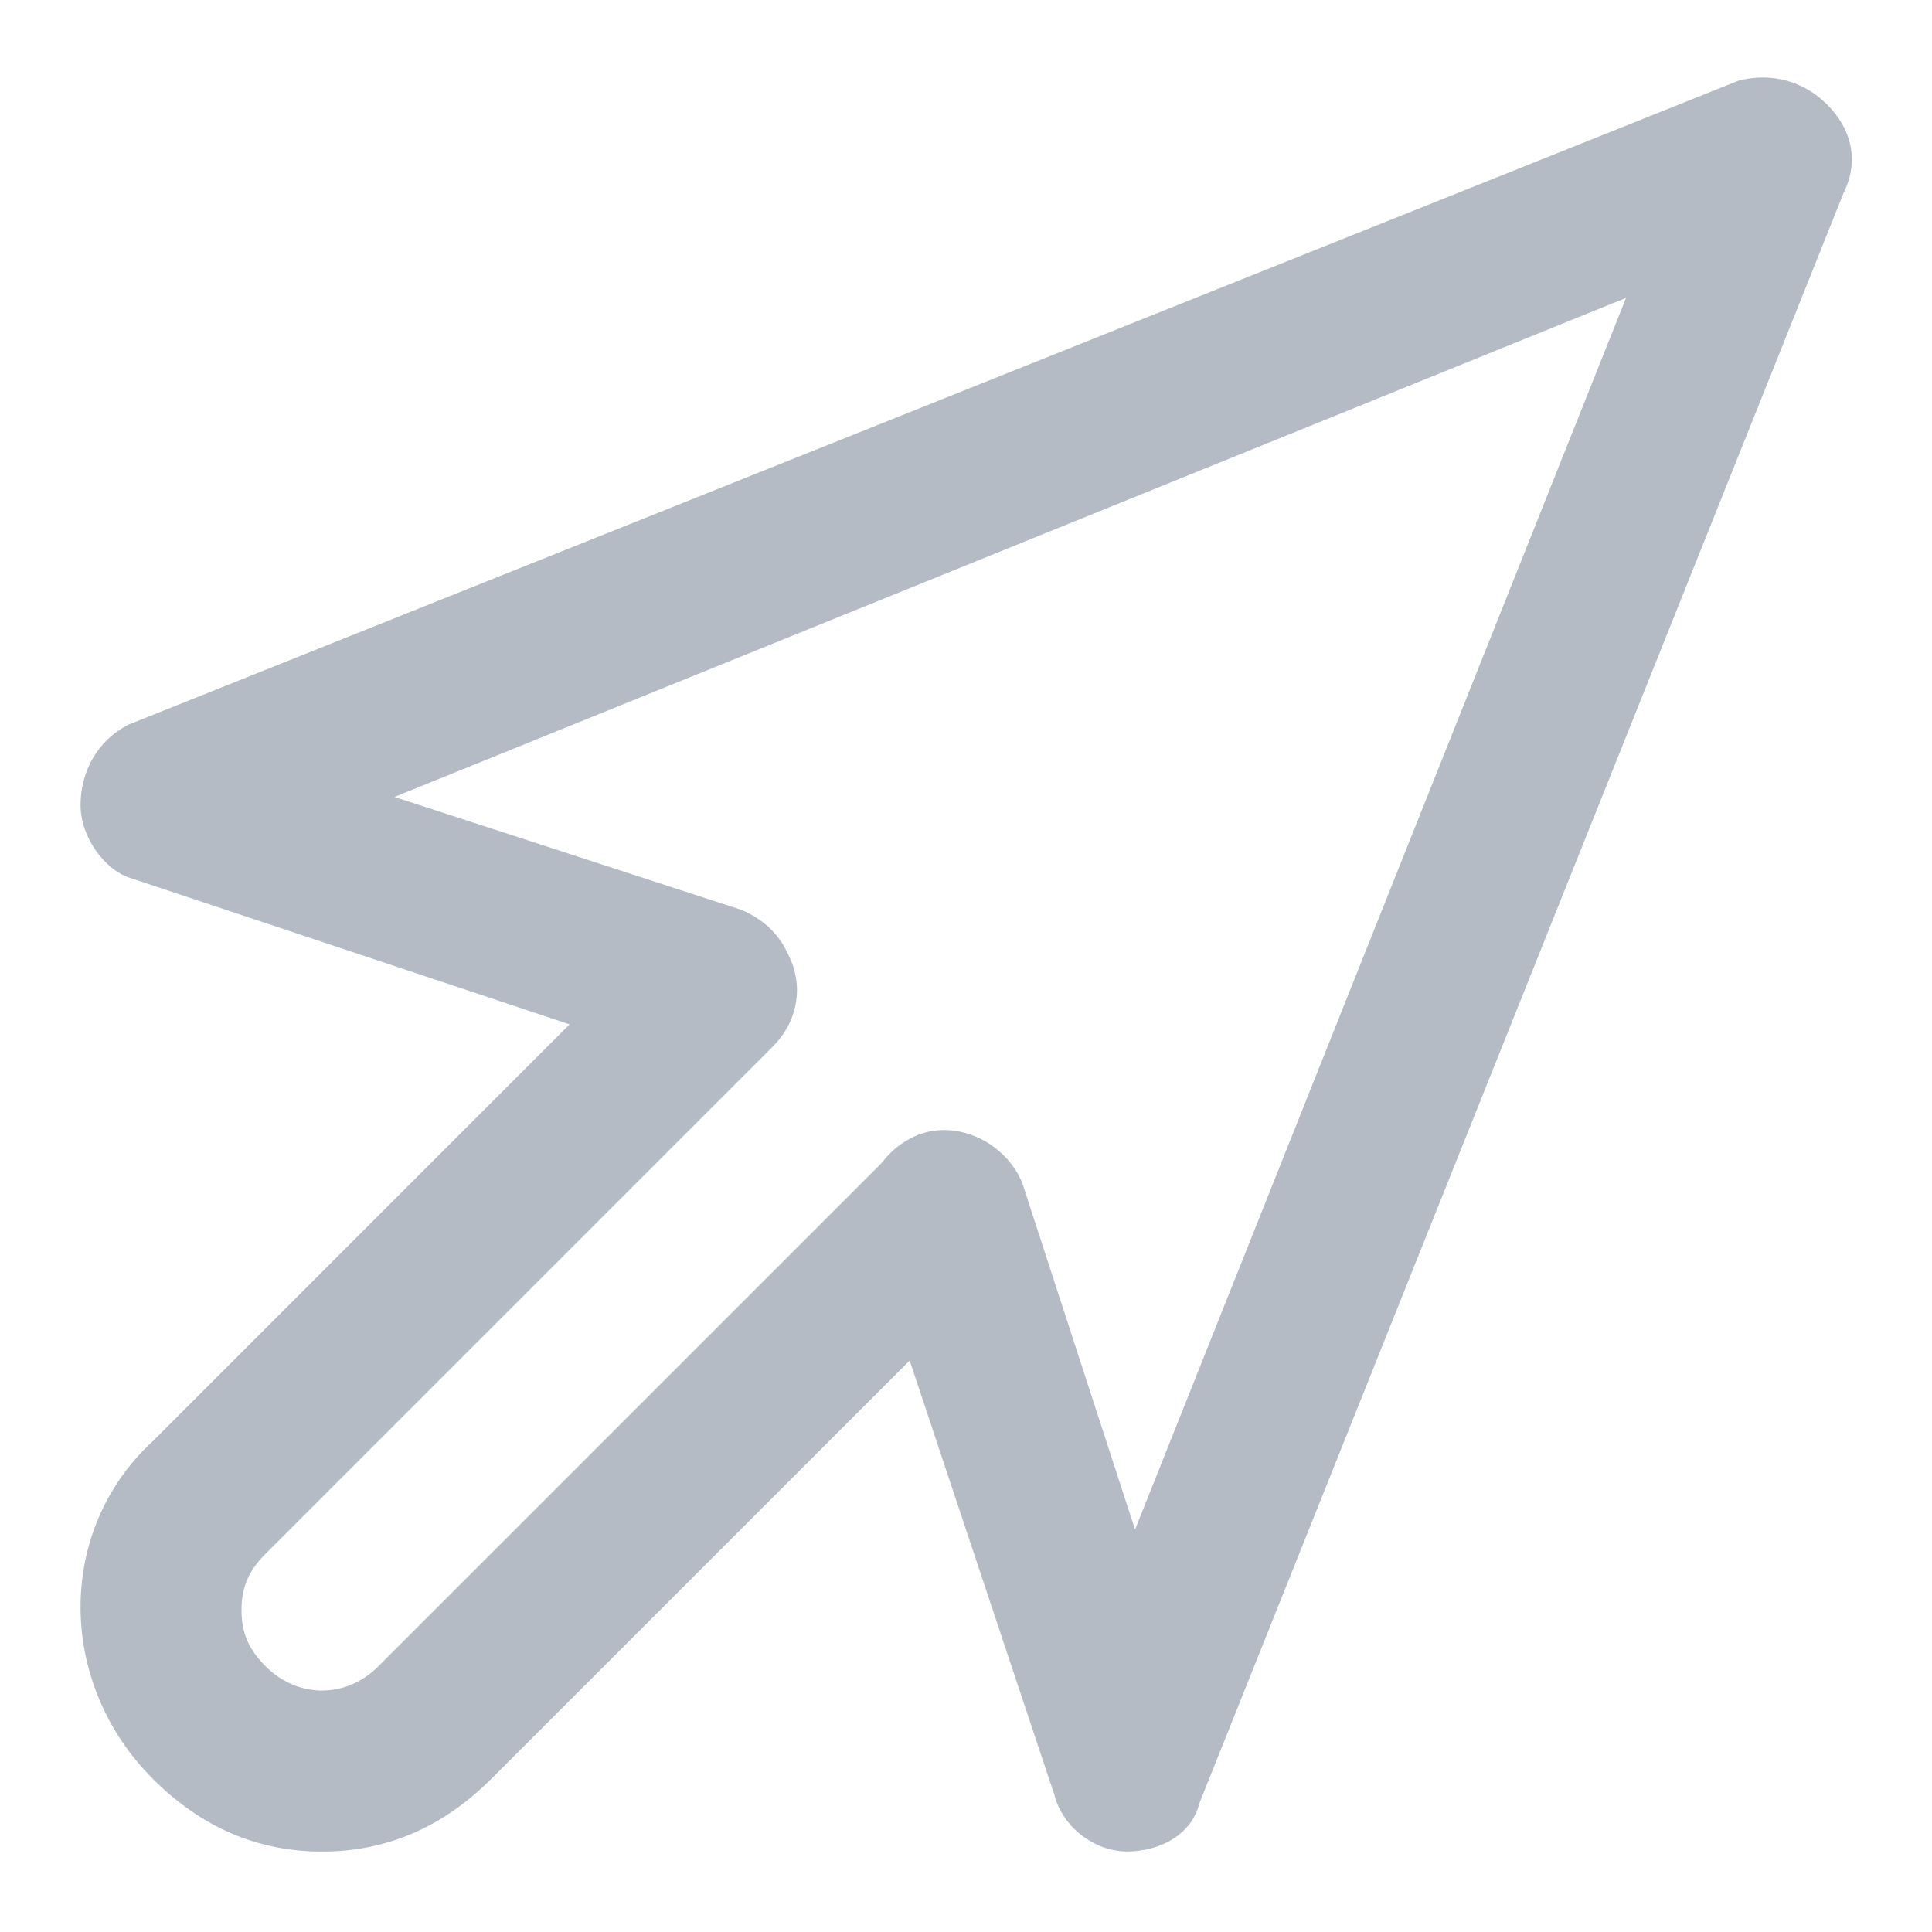
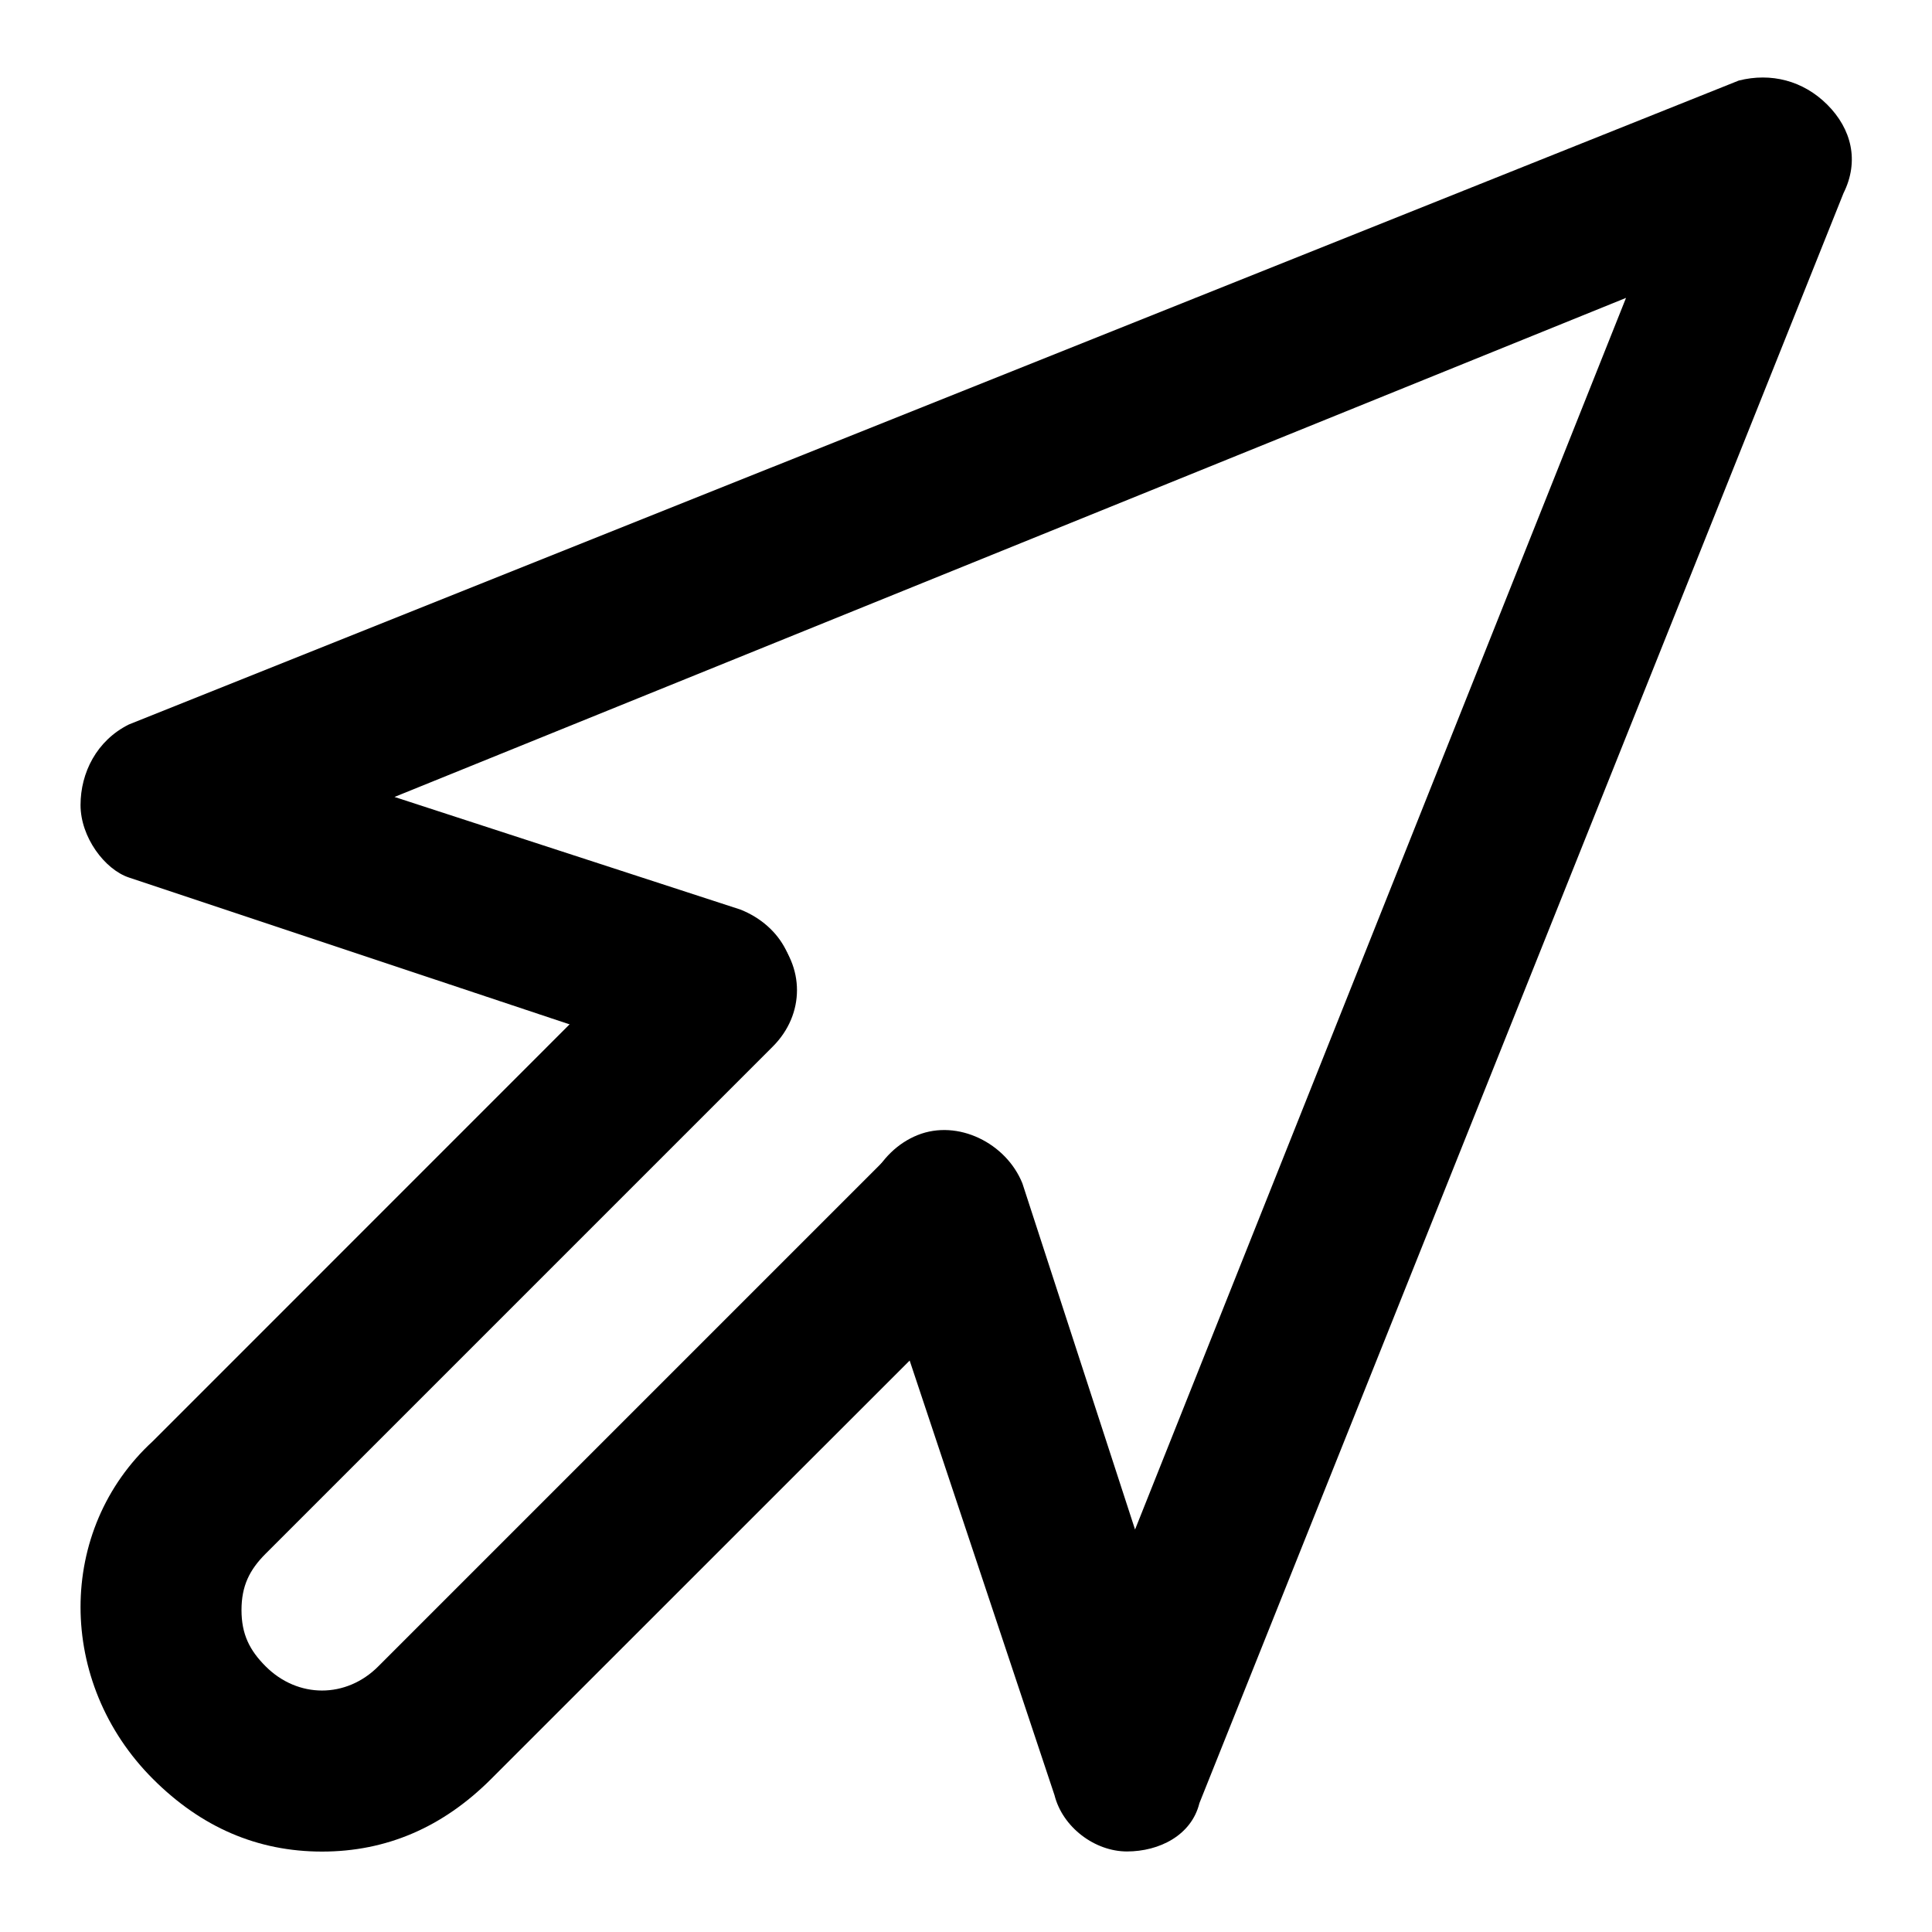
<svg xmlns="http://www.w3.org/2000/svg" width="16" height="16" viewBox="0 0 16 16" fill="none">
-   <path d="M9.333 15.333C9.067 15.333 8.8 15.133 8.733 14.867L7.2 10.267C7.067 9.933 7.267 9.533 7.6 9.4C7.933 9.267 8.333 9.467 8.467 9.8L9.4 12.667L13.466 2.467L3.267 6.6L6.133 7.533C6.467 7.667 6.667 8 6.533 8.4C6.4 8.733 6.067 8.933 5.667 8.8L1.067 7.267C0.867 7.2 0.667 6.933 0.667 6.667C0.667 6.4 0.8 6.133 1.067 6L14.4 0.667C14.666 0.6 14.933 0.667 15.133 0.867C15.333 1.067 15.4 1.333 15.267 1.6L9.933 14.933C9.867 15.2 9.6 15.333 9.333 15.333Z" fill="#B4BBC5" />
-   <path d="M2.667 15.334C2.133 15.334 1.667 15.133 1.267 14.733C0.467 13.934 0.467 12.667 1.267 11.934L5.467 7.733C5.733 7.467 6.133 7.467 6.4 7.733C6.667 8 6.667 8.4 6.4 8.667L2.2 12.867C2.067 13 2 13.133 2 13.334C2 13.534 2.067 13.667 2.2 13.8C2.467 14.067 2.867 14.067 3.133 13.8L7.333 9.6C7.6 9.333 8 9.333 8.267 9.6C8.533 9.867 8.533 10.267 8.267 10.534L4.067 14.733C3.667 15.133 3.2 15.334 2.667 15.334Z" fill="#B4BBC5" />
+   <path d="M9.333 15.333C9.067 15.333 8.8 15.133 8.733 14.867L7.2 10.267C7.067 9.933 7.267 9.533 7.6 9.4C7.933 9.267 8.333 9.467 8.467 9.8L9.4 12.667L13.466 2.467L3.267 6.6L6.133 7.533C6.467 7.667 6.667 8 6.533 8.4C6.4 8.733 6.067 8.933 5.667 8.8L1.067 7.267C0.867 7.2 0.667 6.933 0.667 6.667C0.667 6.4 0.8 6.133 1.067 6L14.4 0.667C14.666 0.6 14.933 0.667 15.133 0.867C15.333 1.067 15.4 1.333 15.267 1.6L9.933 14.933C9.867 15.2 9.6 15.333 9.333 15.333Z" fill="black" />
+   <path d="M2.667 15.334C2.133 15.334 1.667 15.133 1.267 14.733C0.467 13.934 0.467 12.667 1.267 11.934L5.467 7.733C5.733 7.467 6.133 7.467 6.4 7.733C6.667 8 6.667 8.4 6.4 8.667L2.2 12.867C2.067 13 2 13.133 2 13.334C2 13.534 2.067 13.667 2.2 13.8C2.467 14.067 2.867 14.067 3.133 13.8L7.333 9.6C7.6 9.333 8 9.333 8.267 9.6C8.533 9.867 8.533 10.267 8.267 10.534L4.067 14.733C3.667 15.133 3.2 15.334 2.667 15.334Z" fill="black" />
</svg>
